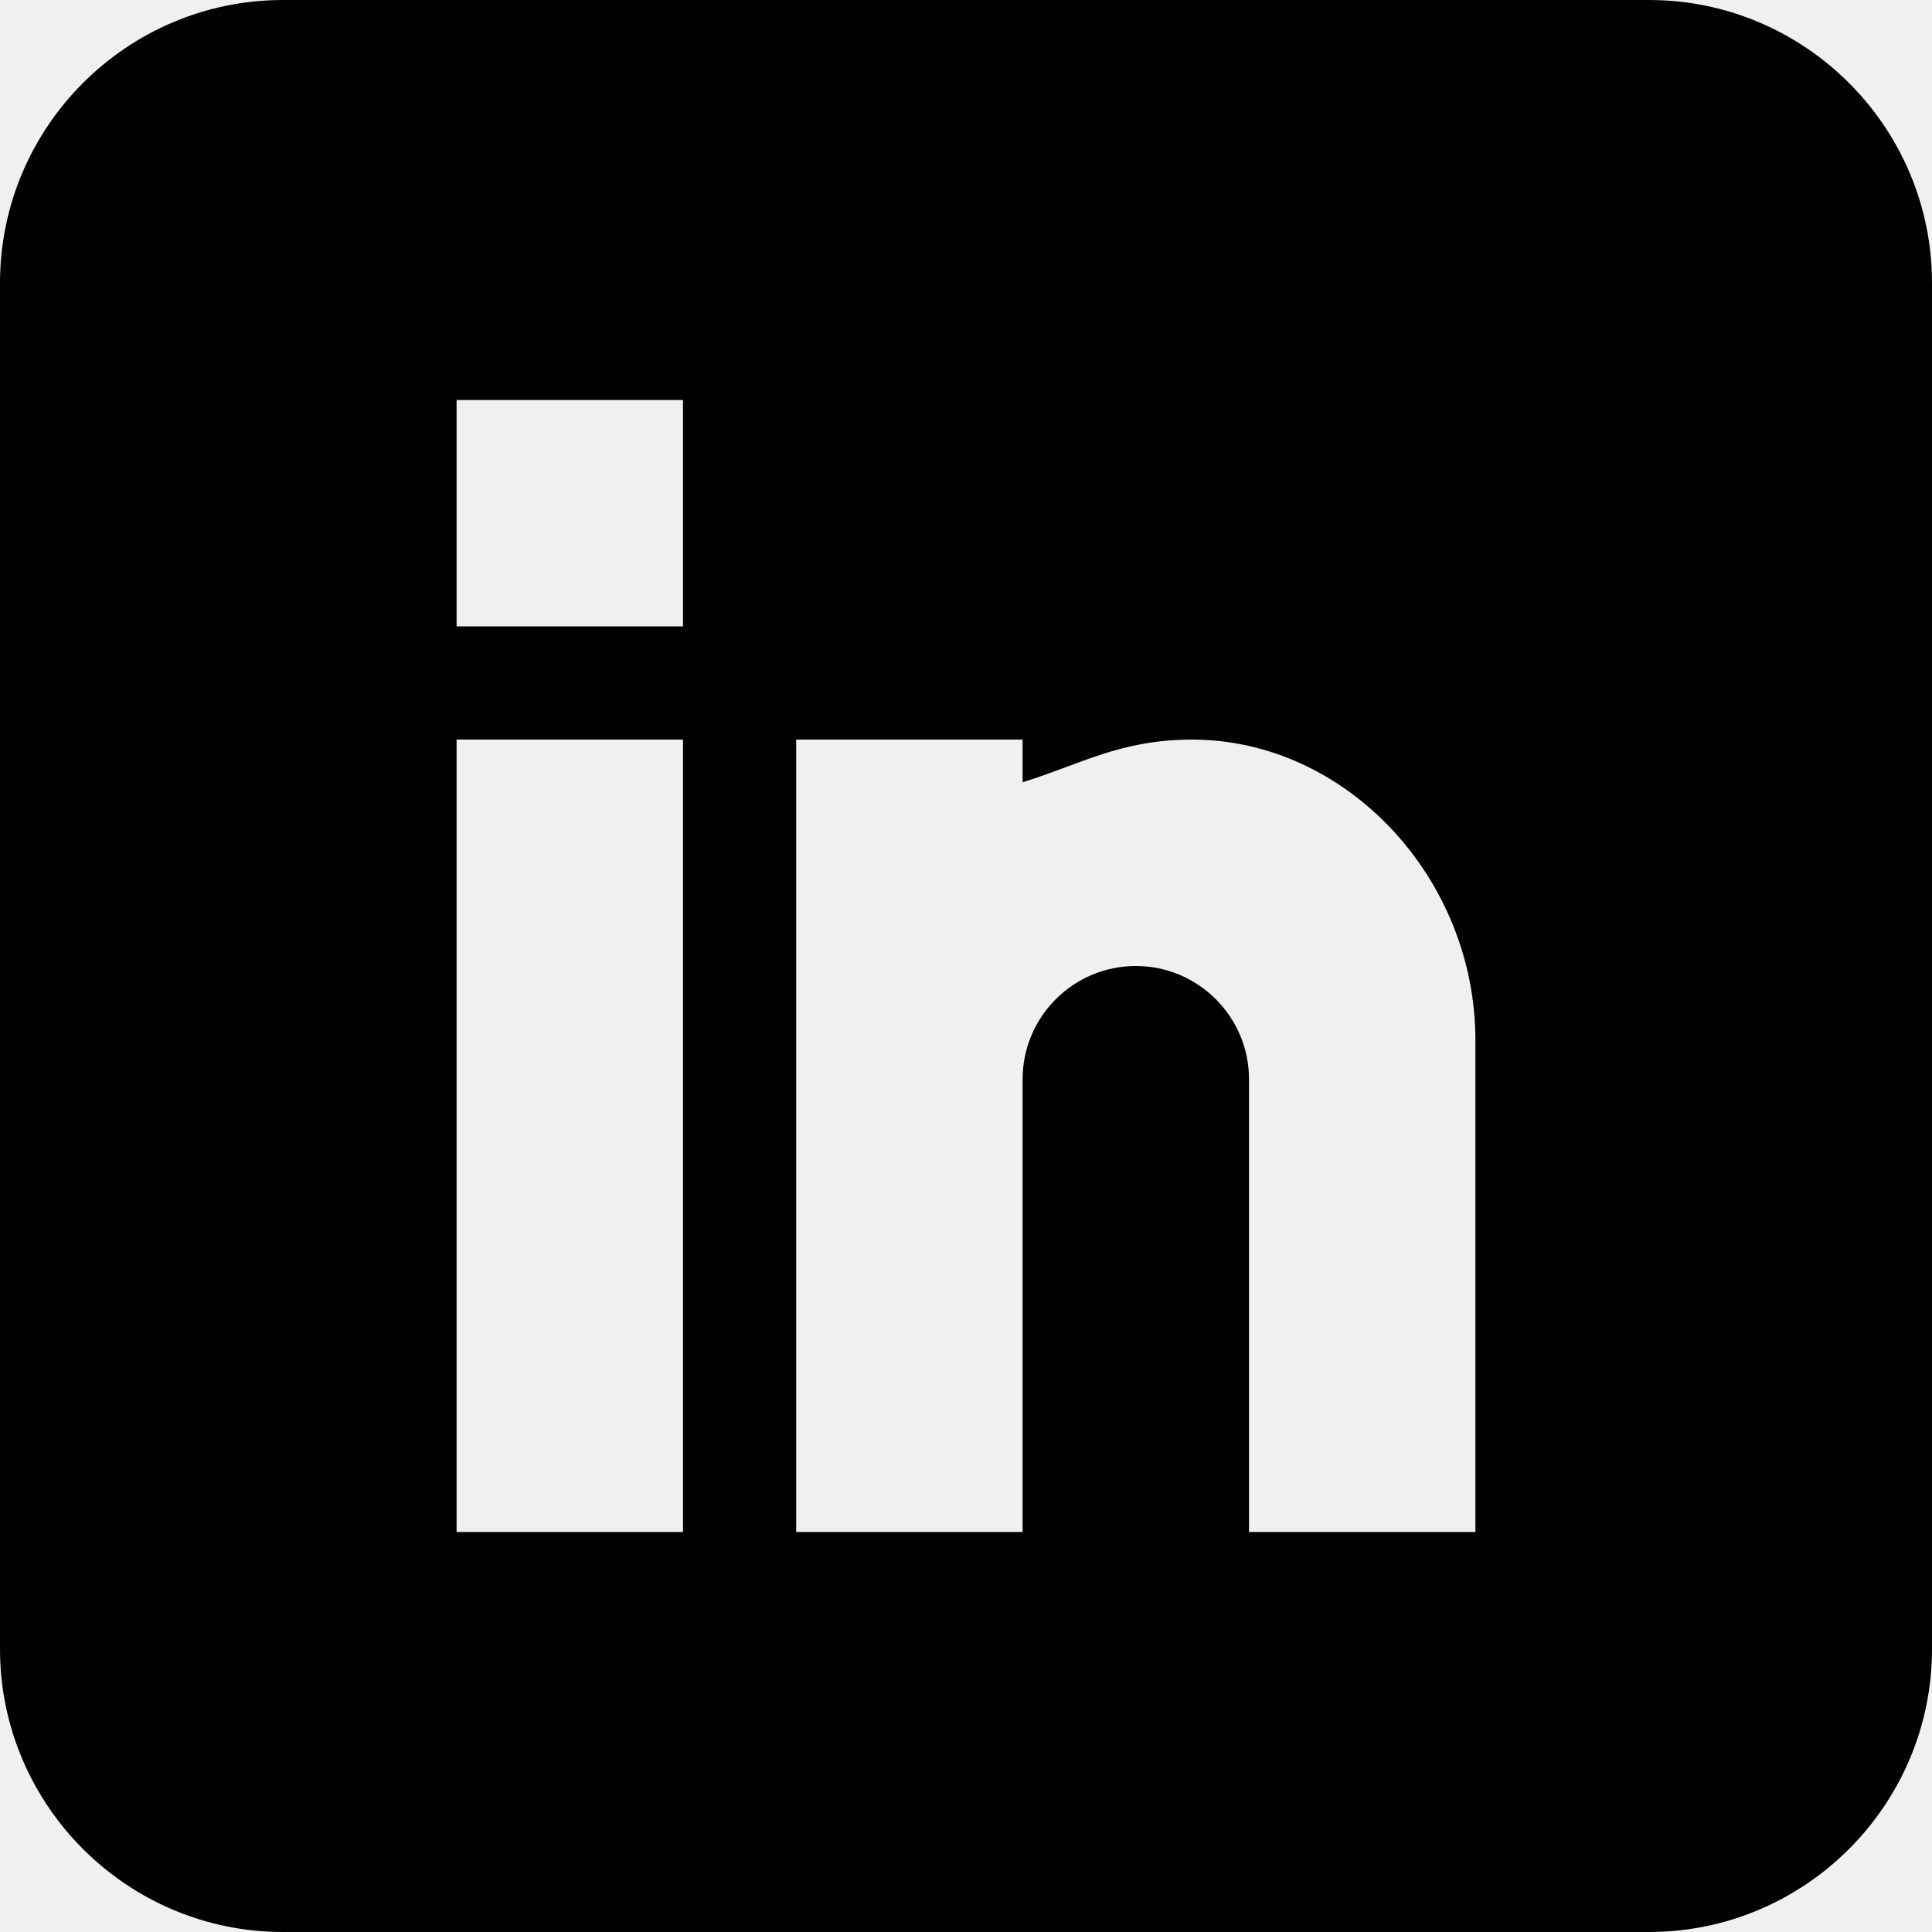
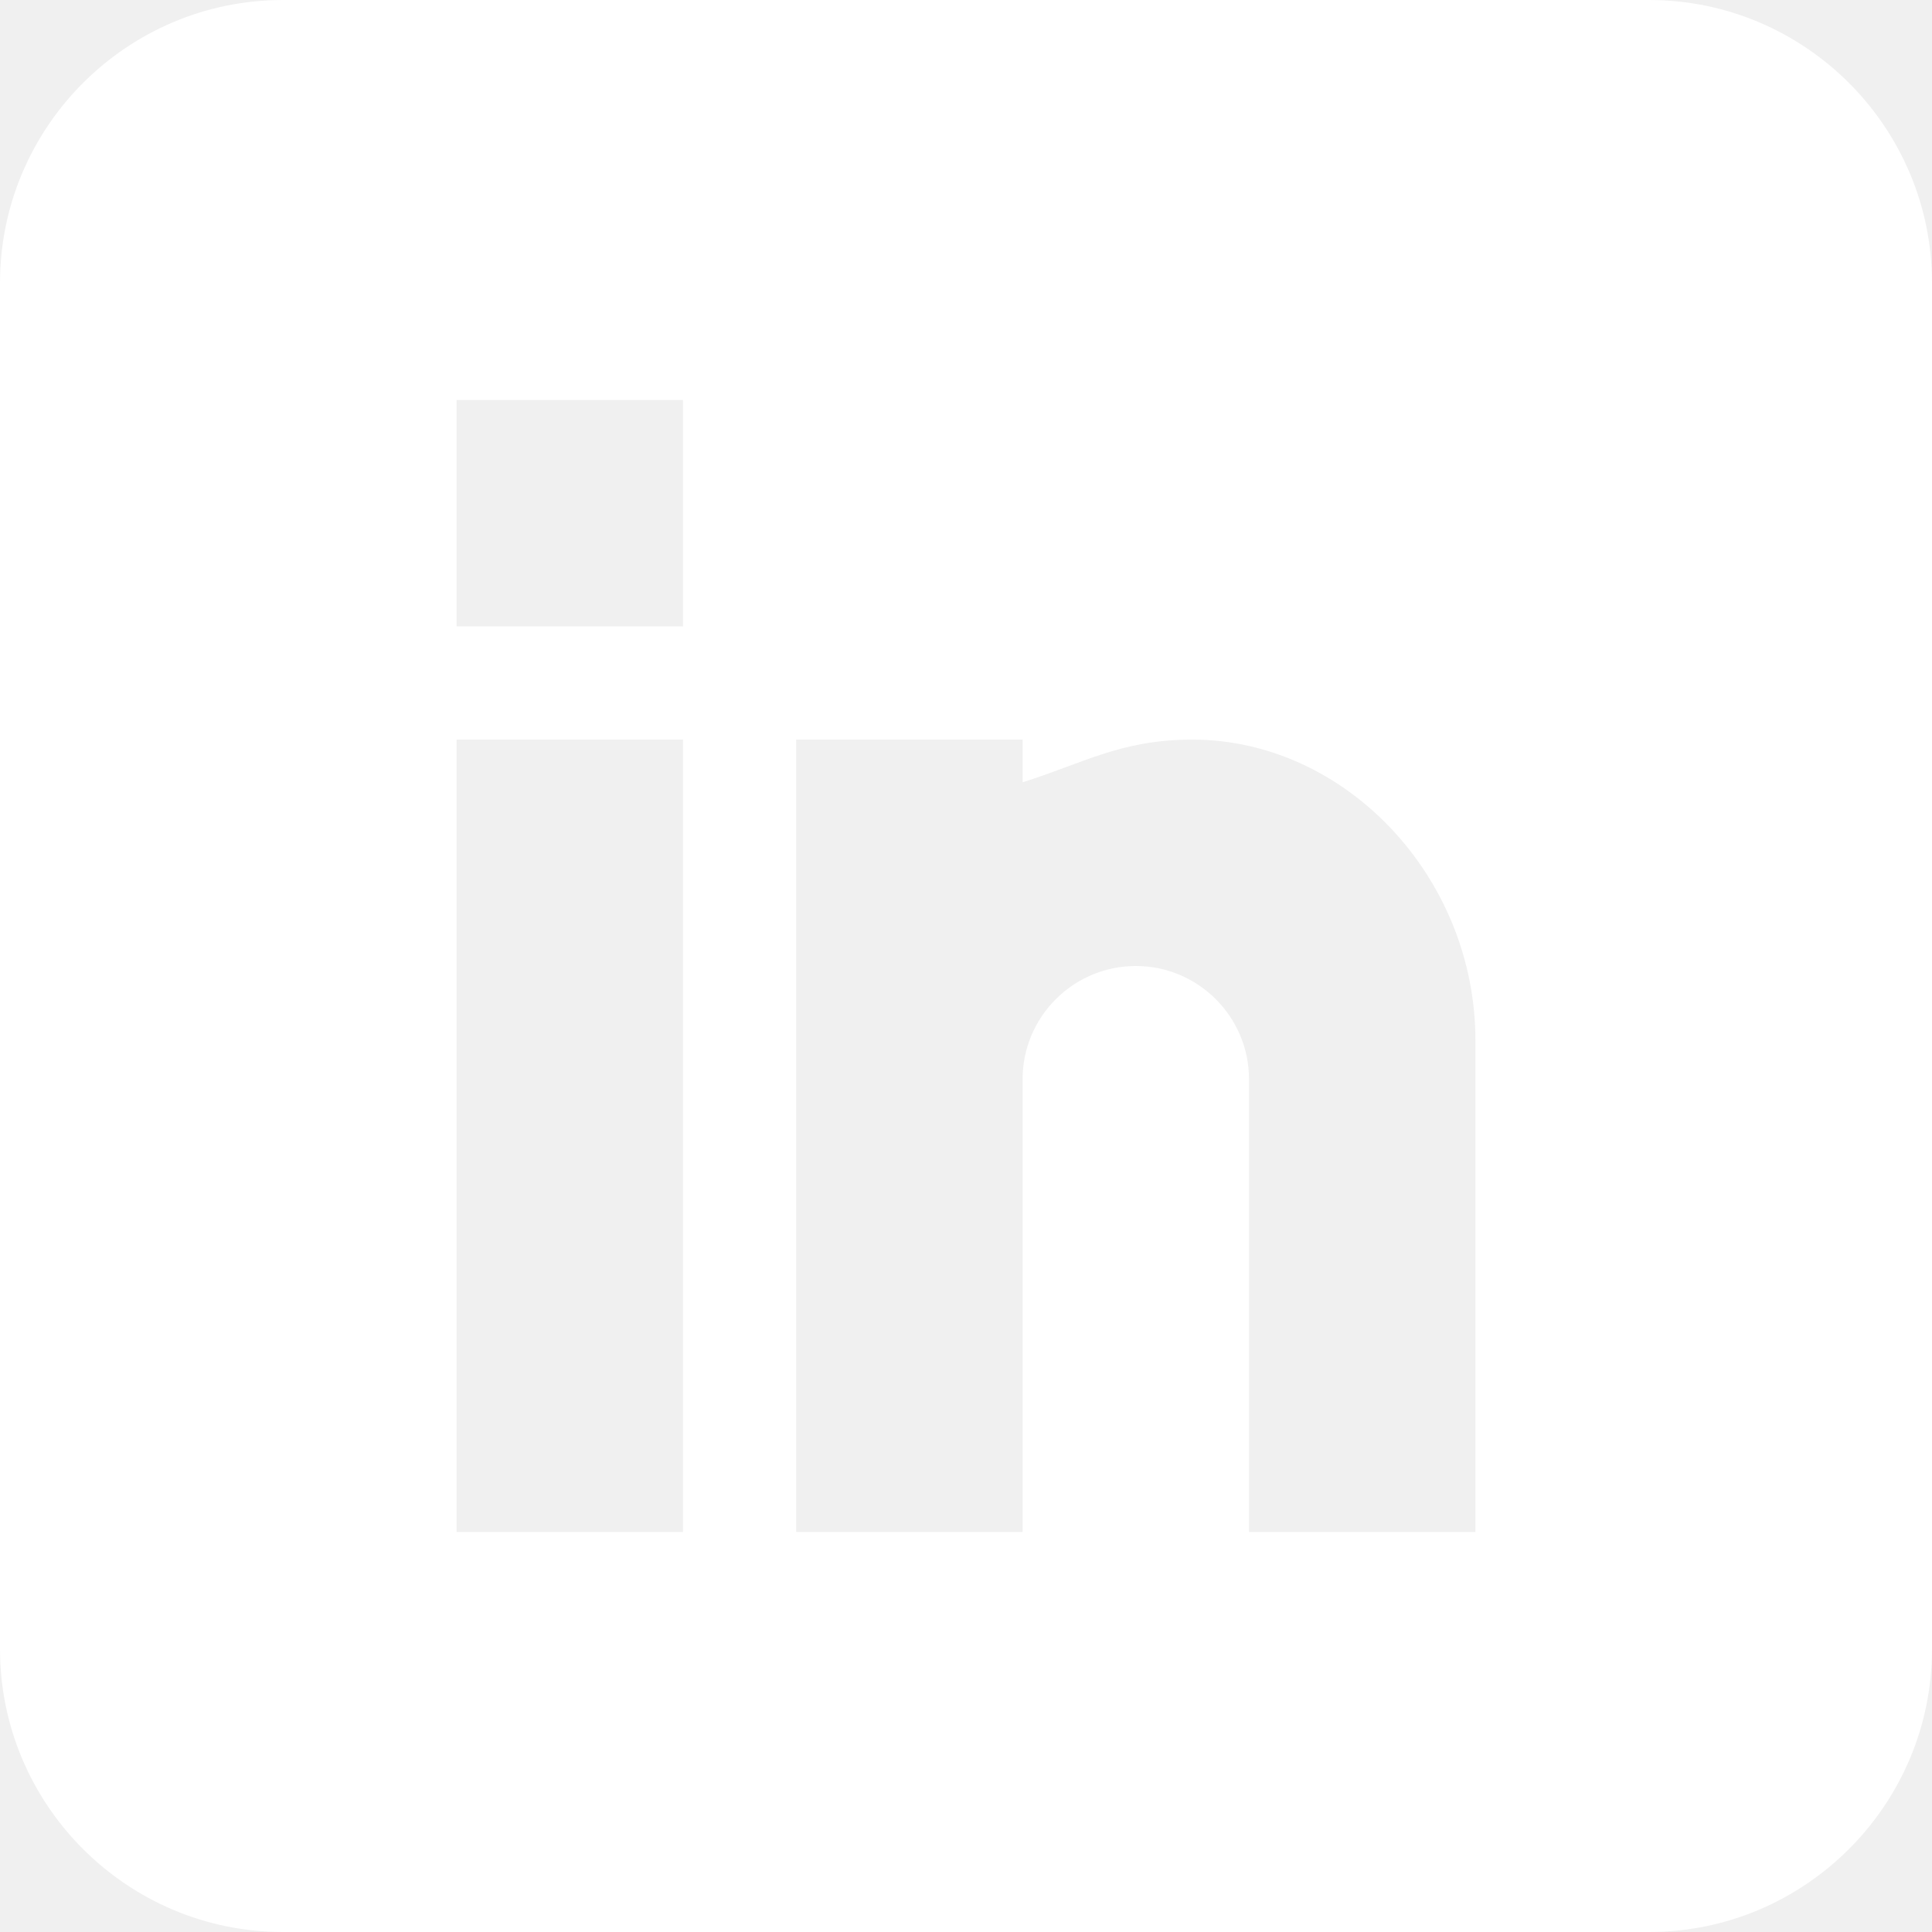
- <svg xmlns="http://www.w3.org/2000/svg" viewBox="0 0 512 512">
+ <svg xmlns="http://www.w3.org/2000/svg" viewBox="0 0 512 512" style="fill: #fff; width: 30px; height: auto;">
  <path d="m437 0h-362c-41.352 0-75 33.648-75 75v362c0 41.352 33.648 75 75 75h362c41.352 0 75-33.648 75-75v-362c0-41.352-33.648-75-75-75zm-256 406h-60v-210h60zm0-240h-60v-60h60zm210 240h-60v-120c0-16.539-13.461-30-30-30s-30 13.461-30 30v120h-60v-210h60v11.309c15.719-4.887 25.93-11.309 45-11.309 40.691.043 75 36.547 75 79.688zm0 0" />
</svg>
